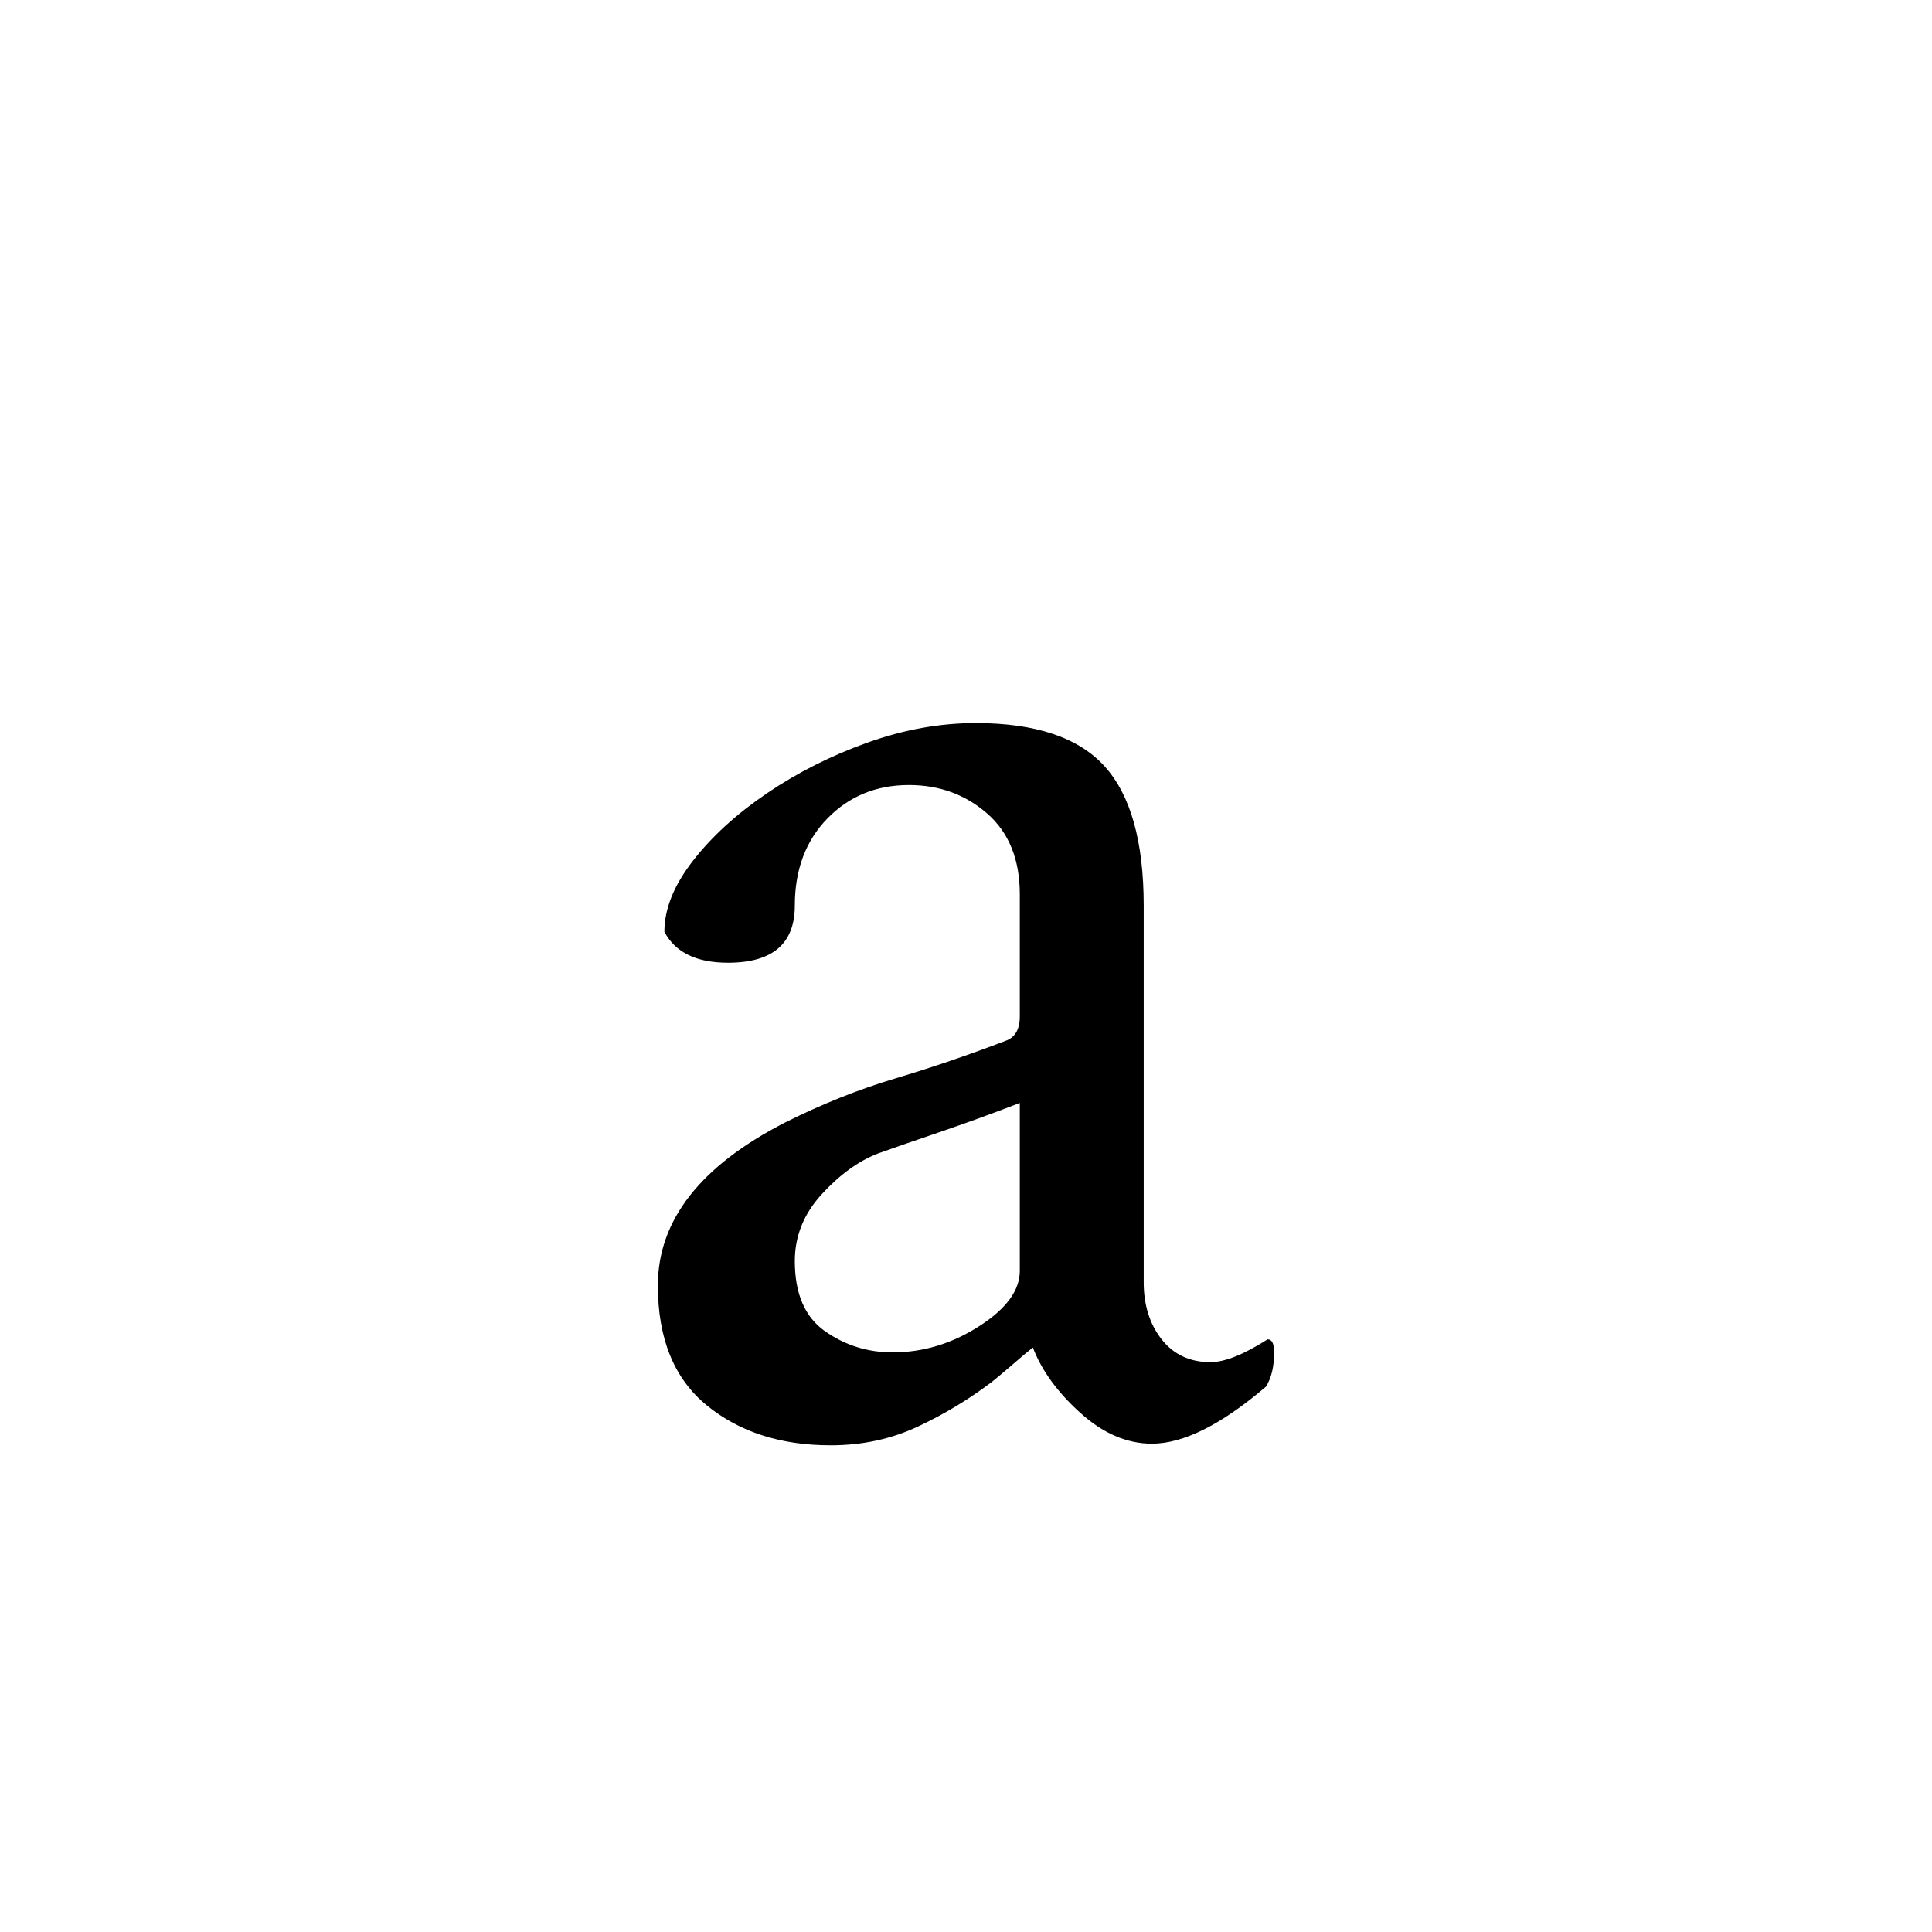
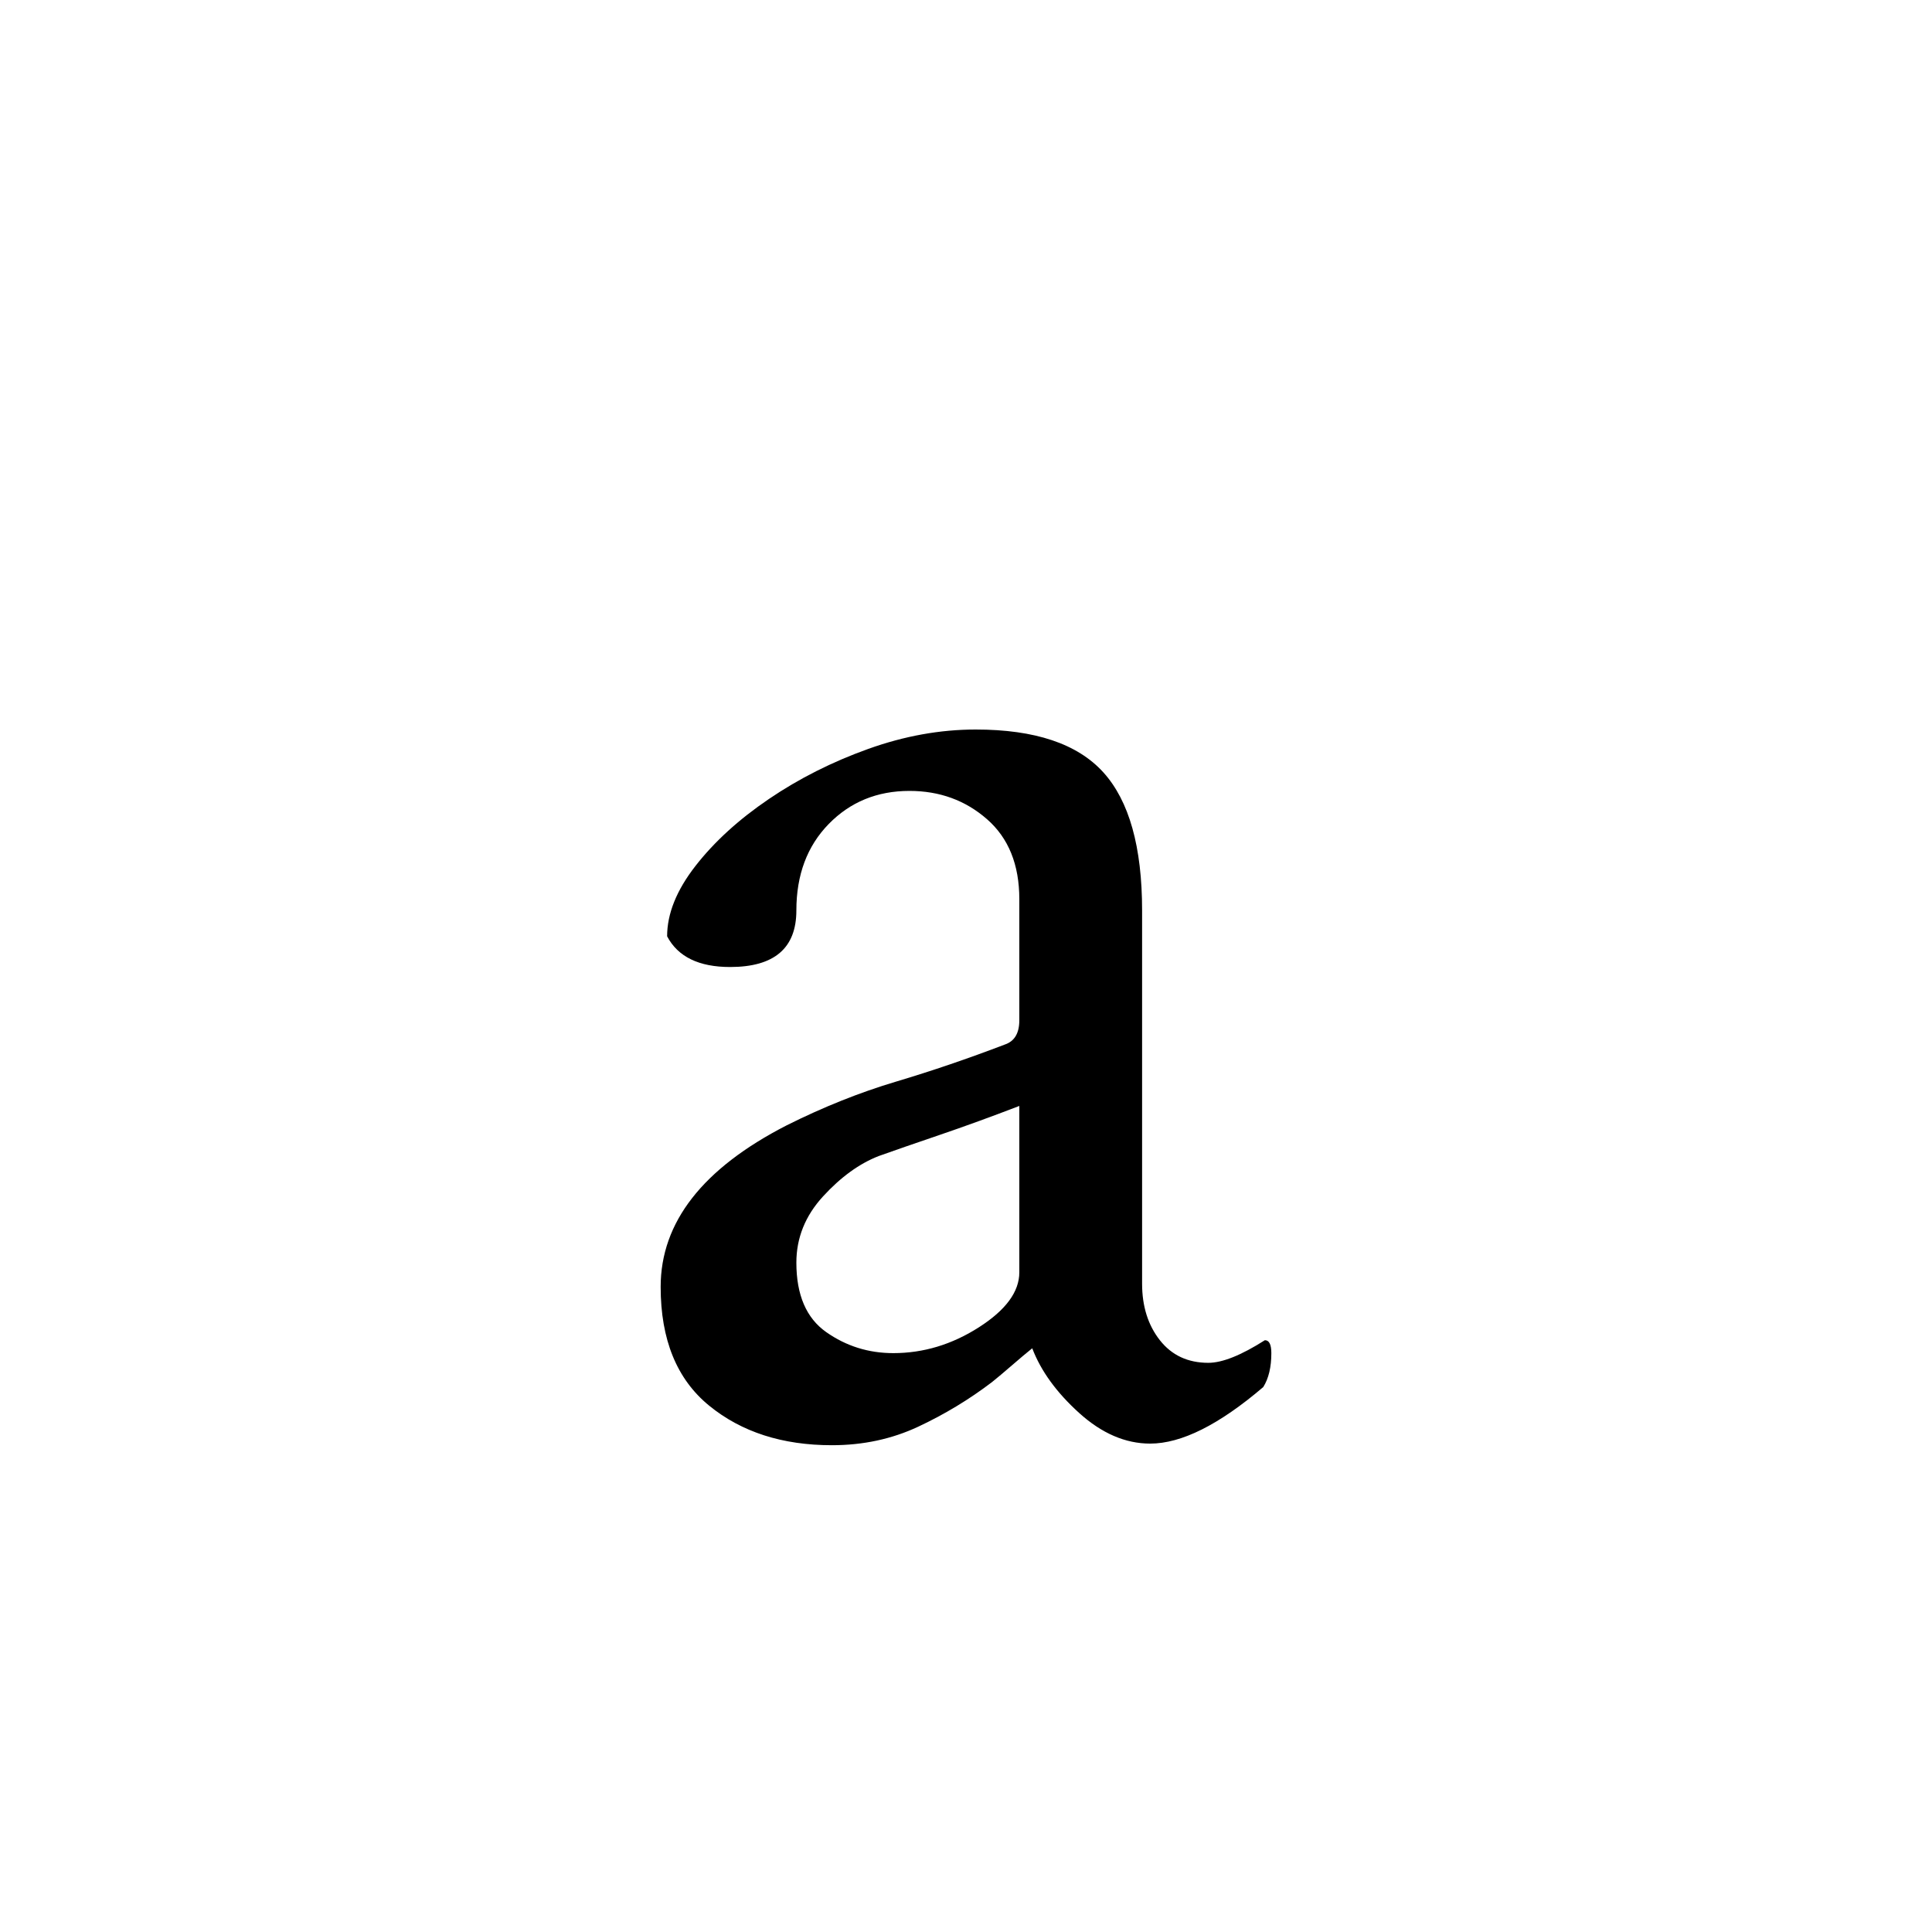
<svg xmlns="http://www.w3.org/2000/svg" height="512" width="512">
  <style>
path { fill: black; fill-rule: nonzero; }
</style>
-   <g transform="translate(8 8) scale(0.4320557) translate(346 861) scale(1 -1)">
+   <g transform="translate(8 8) scale(0.4281398) translate(351.25 868.875) scale(1 -1)">
    <path d="M145,-7 q-46,0,-76,24.5 q-30,24.5,-30,73.5 q0,60,78,100 q34,17,67.5,27 q33.5,10,67.5,23 q9,3,9,15 l0,75 q0,32,-20,49.5 q-20,17.5,-48,17.5 q-30,0,-50,-20.5 q-20,-20.5,-20,-53.5 q0,-35,-41,-35 q-29,0,-39,19 q0,21,17.5,43.5 q17.5,22.5,45.5,41.5 q28,19,61.5,31 q33.5,12,66.5,12 q55,0,79,-26.5 q24,-26.5,24,-85.5 l0,-231 q0,-21,11,-35 q11,-14,30,-14 q13,0,35,14 q4,0,4,-8 q0,-13,-5,-21 q-41,-35,-70,-35 q-23,0,-44,19 q-21,19,-29,40 q-5,-4,-12.5,-10.5 q-7.5,-6.5,-12.5,-10.5 q-21,-16,-45.5,-27.5 q-24.5,-11.5,-53.5,-11.5 z M183,50 q28,0,53,16 q25,16,25,34 l0,103 q-26,-10,-49.5,-18 q-23.5,-8,-37.5,-13 q-18,-7,-34.5,-25 q-16.5,-18,-16.5,-41 q0,-30,18.5,-43 q18.5,-13,41.5,-13 z" />
  </g>
</svg>
